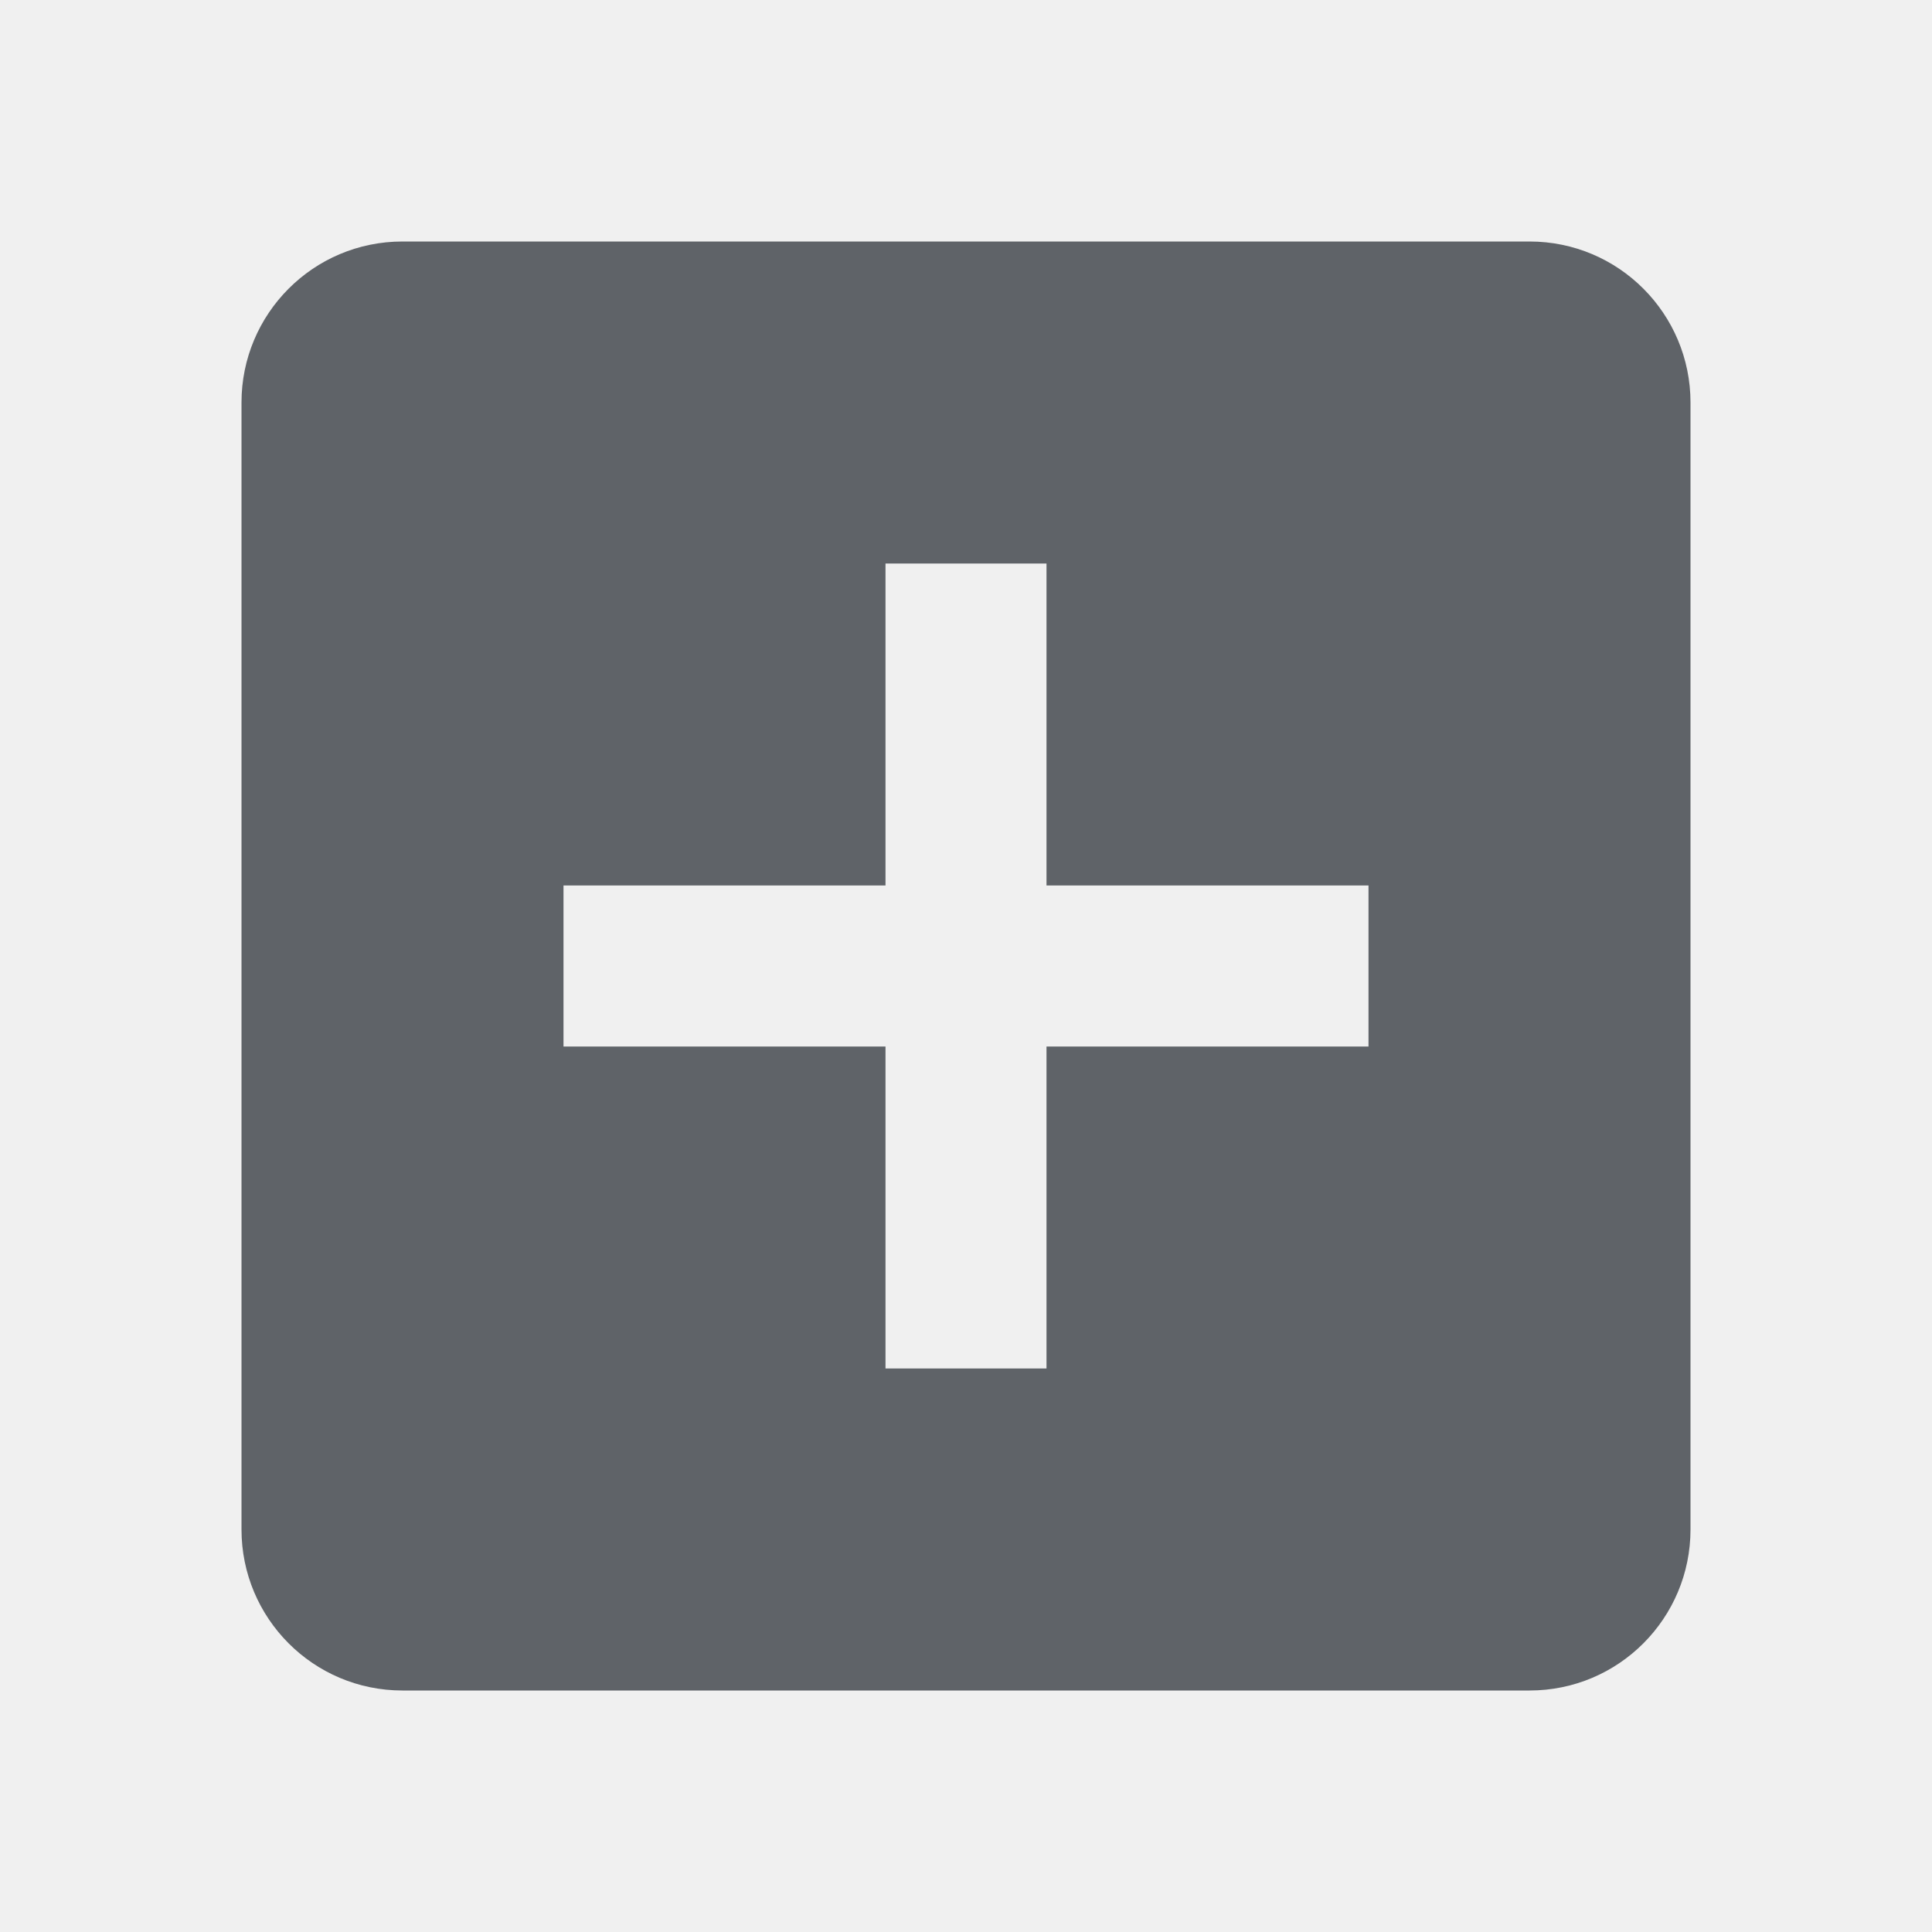
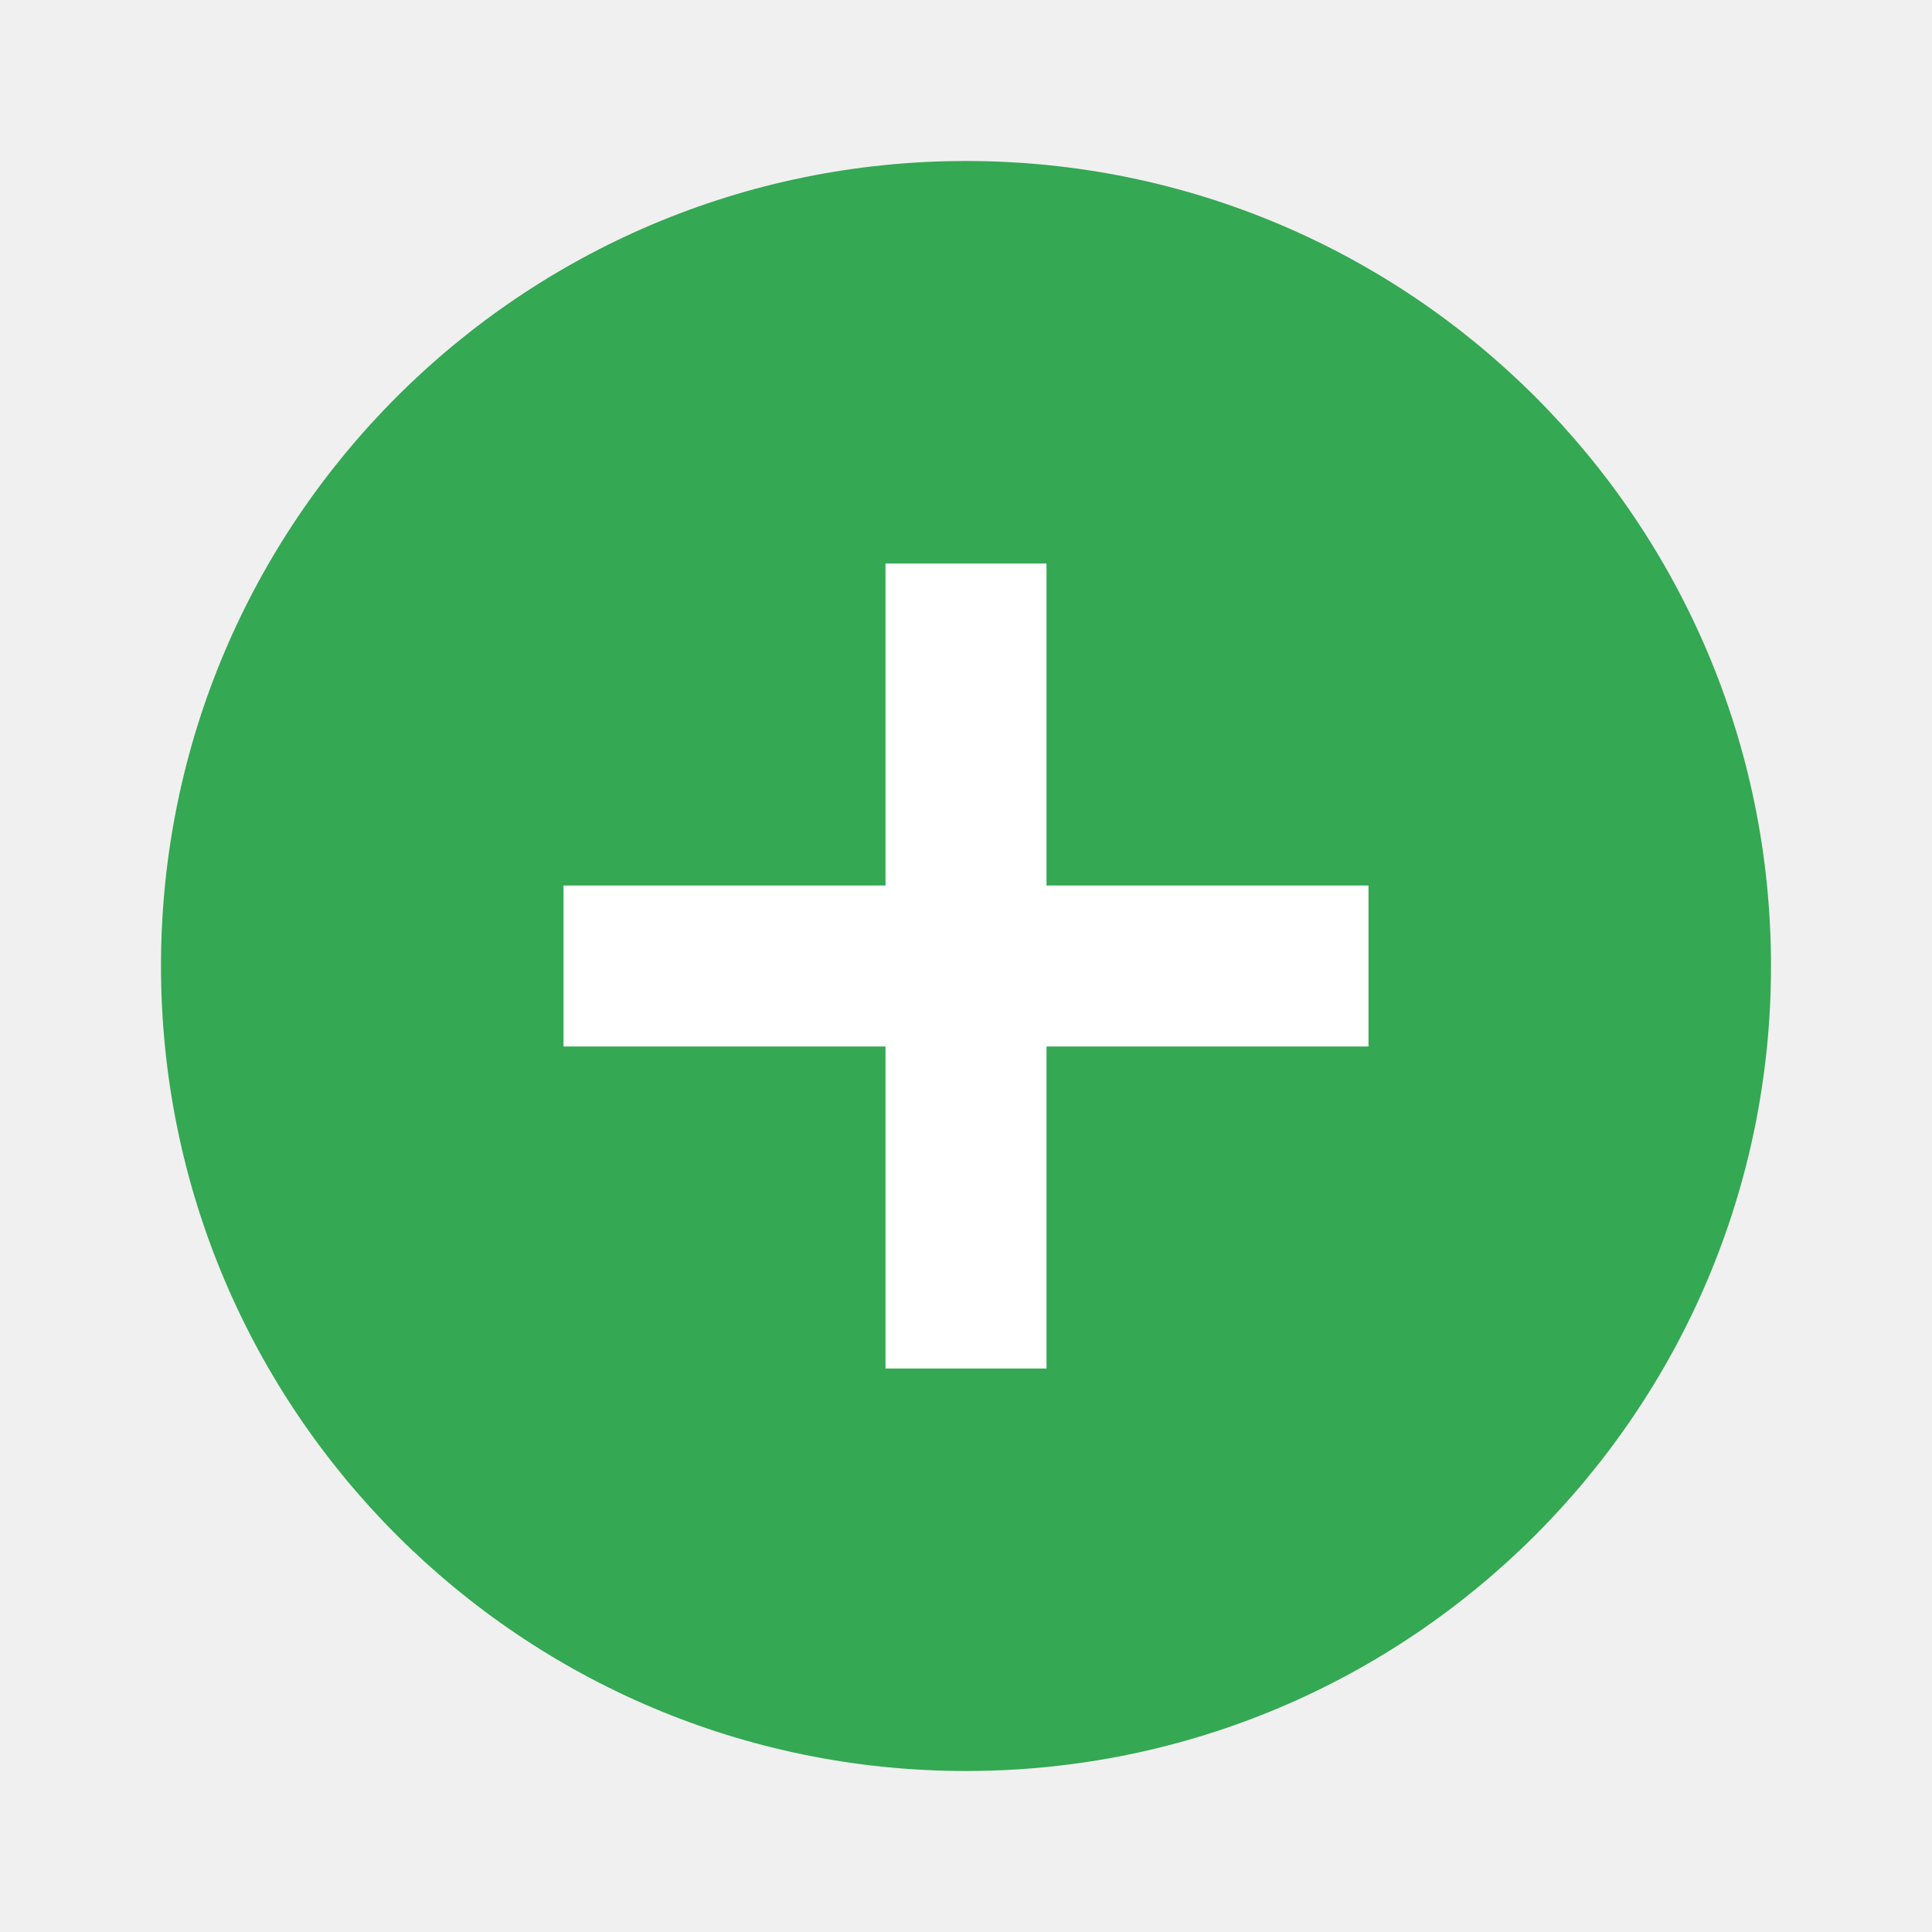
- <svg xmlns="http://www.w3.org/2000/svg" width="24" height="24" viewBox="0 0 24 24" fill="none">
-   <path d="M19 3H5C3.89 3 3 3.9 3 5V19C3 20.1 3.89 21 5 21H19C20.11 21 21 20.1 21 19V5C21 3.9 20.11 3 19 3ZM17 13H13V17H11V13H7V11H11V7H13V11H17V13Z" fill="#5f6368" />
+ <svg xmlns="http://www.w3.org/2000/svg" height="24" viewBox="0 0 24 24" width="24">
+   <path d="M0 0h24v24H0V0z" fill="none" />
+   <circle cx="12" cy="12" r="10" fill="#34A853" />
+   <path d="M17 13h-4v4h-2v-4H7v-2h4V7h2v4h4v2z" fill="#FFFFFF" />
</svg>
